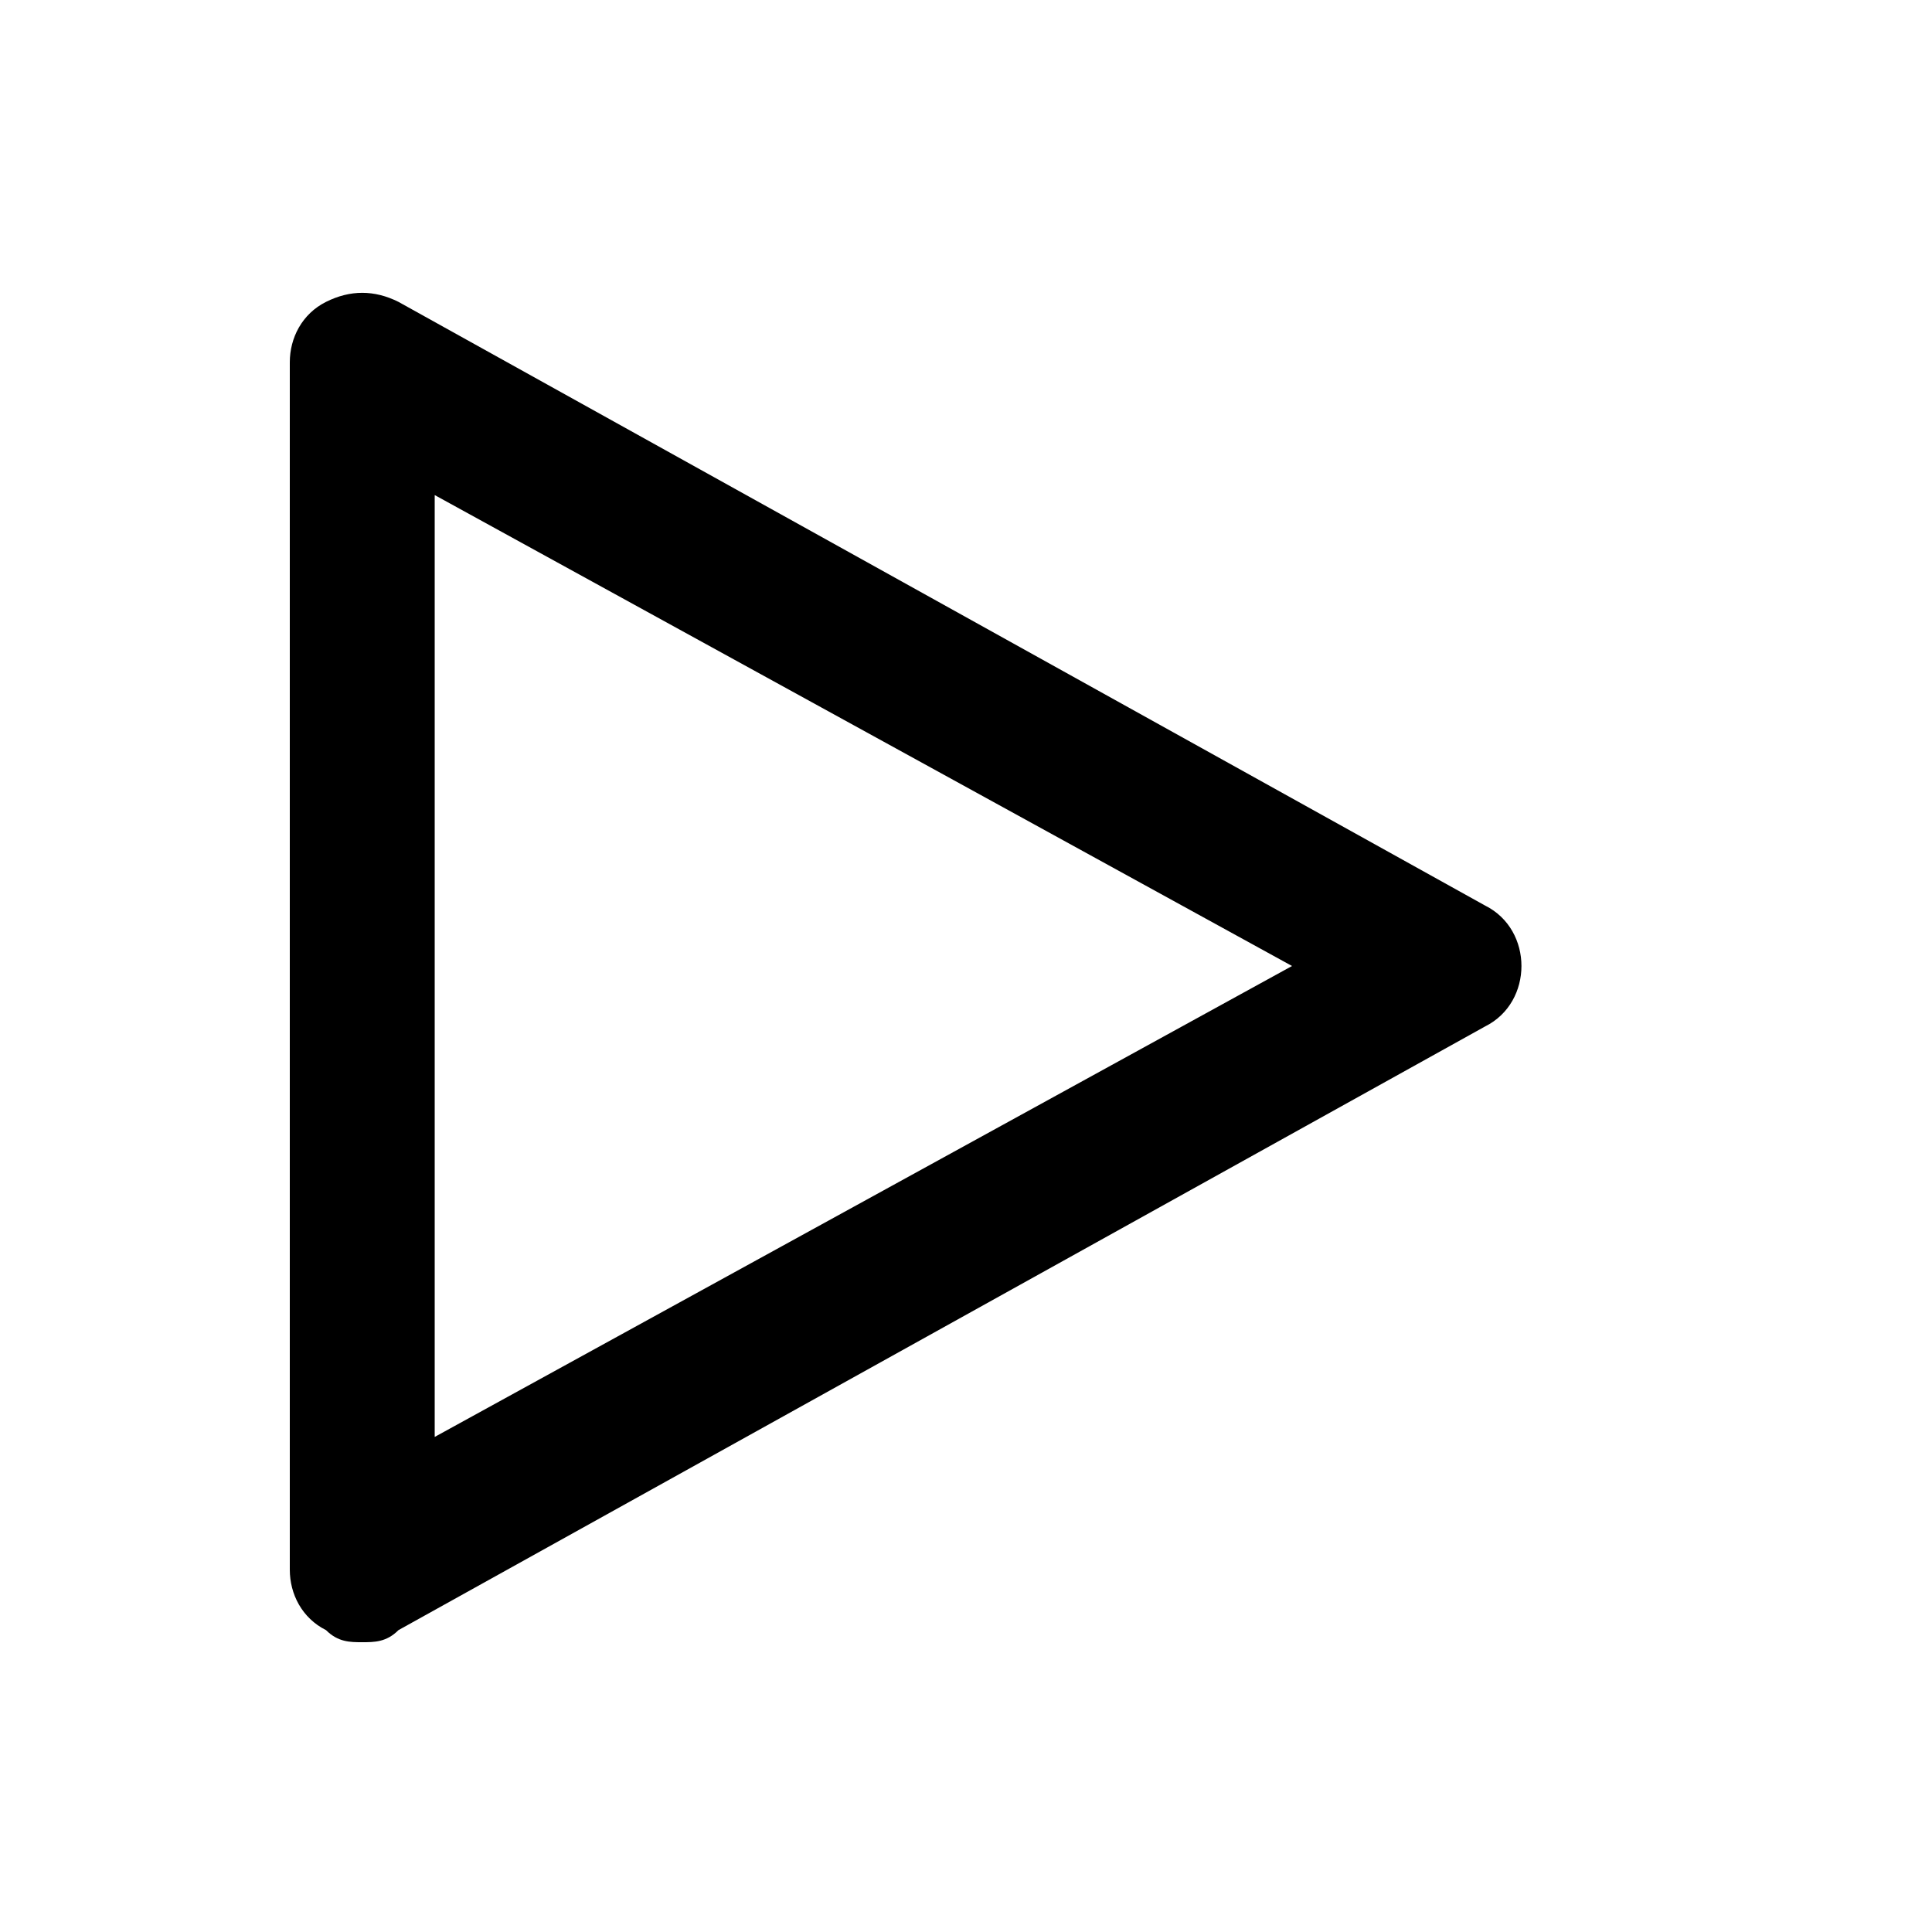
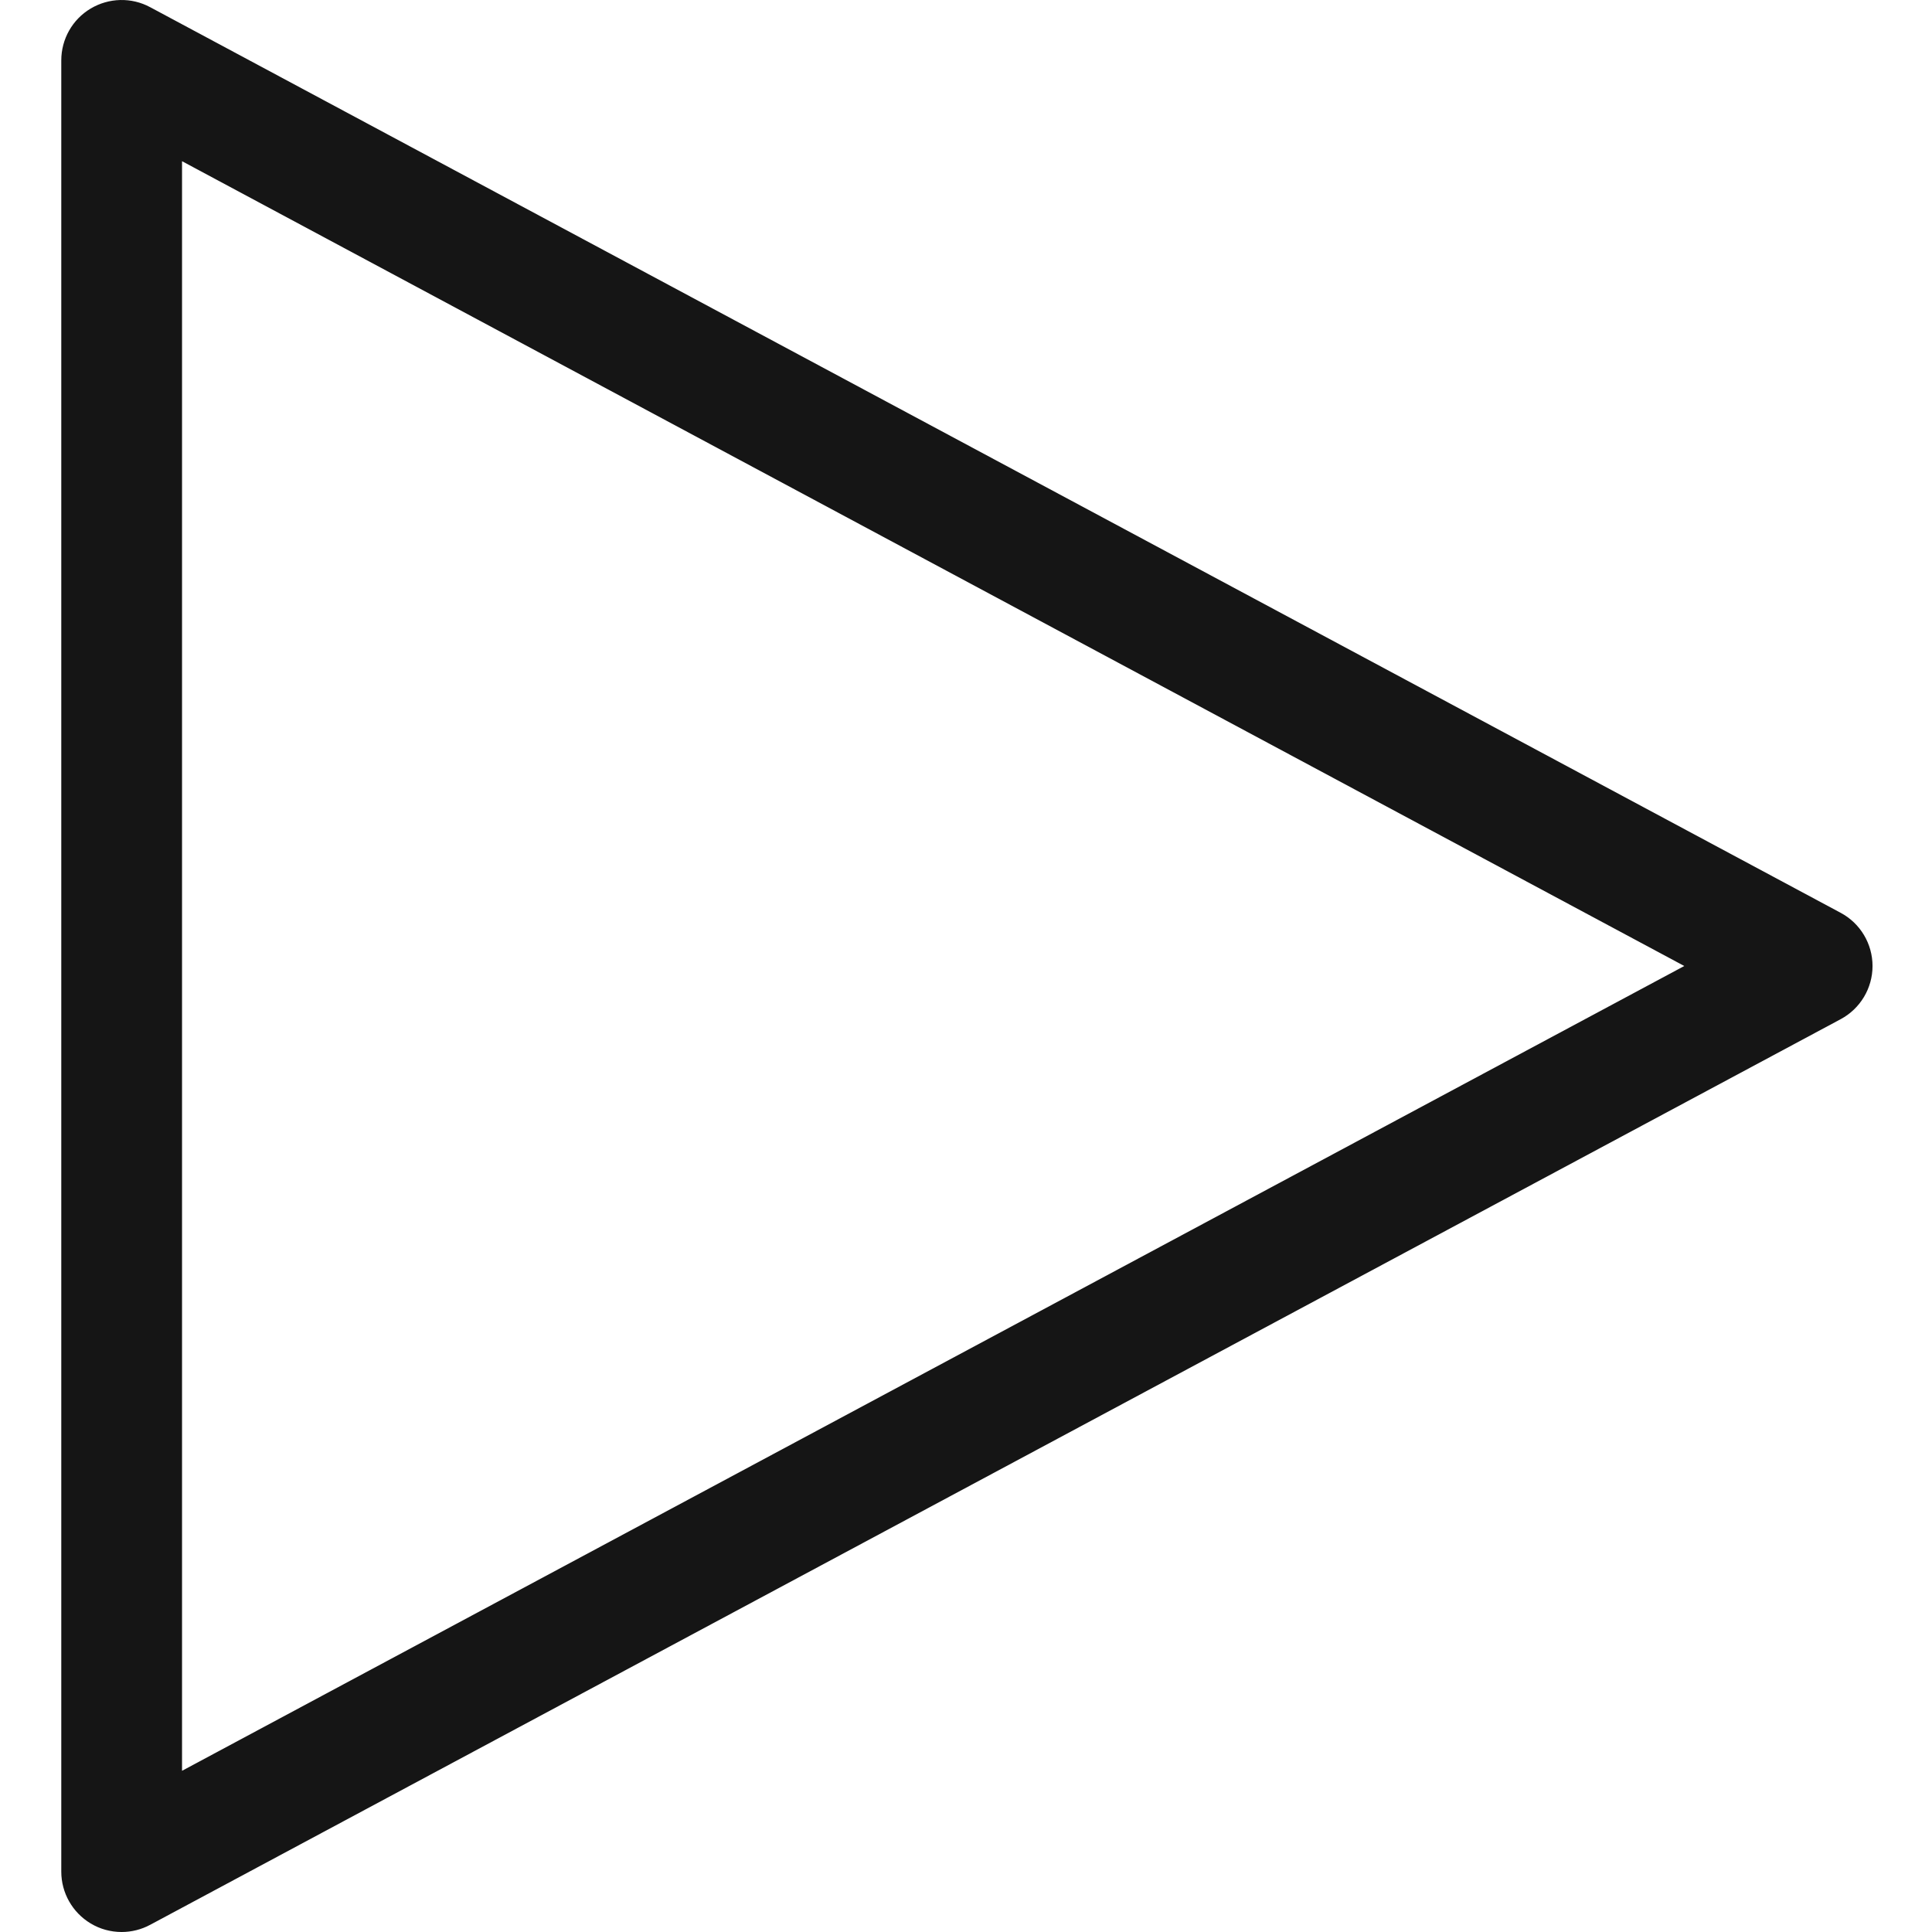
- <svg xmlns="http://www.w3.org/2000/svg" viewBox="0 0 16 16">
-   <path d="m12.3 7.5-9-5c-.2-.1-.4-.1-.6 0-.2.1-.3.3-.3.5v10c0 .2.1.4.3.5.1.1.2.1.3.1.1 0 .2 0 .3-.1l9-5c.2-.1.3-.3.3-.5s-.1-.4-.3-.5zm-8.7 4.4V4.1L10.7 8l-7.1 3.9z" />
+ <svg xmlns="http://www.w3.org/2000/svg" viewBox="0 0 32 32">
+   <defs>
+     <style>.uuid-918bd157-2bc4-4442-8b3c-9f5296e6de3b{fill:none;}.uuid-918bd157-2bc4-4442-8b3c-9f5296e6de3b,.uuid-921363ae-0c09-4112-b9e2-d453e7f15ac9{stroke-width:0px;}.uuid-921363ae-0c09-4112-b9e2-d453e7f15ac9{fill:#151515;}</style>
+   </defs>
+   <g id="uuid-46477bf8-370b-4ef2-bef8-f5404d5d5407">
+     <rect class="uuid-918bd157-2bc4-4442-8b3c-9f5296e6de3b" x="0" width="32" height="32" />
+   </g>
+   <g id="uuid-9cf00566-7a11-462a-a1ad-ca1cf74a44e4">
+     <path class="uuid-921363ae-0c09-4112-b9e2-d453e7f15ac9" d="M30.487,15.119L2.487.119c-.31-.167-.684-.157-.986.023s-.486.506-.486.858v30c0,.352.185.677.486.858.158.095.335.142.514.142.162,0,.325-.04.472-.119l28-15c.325-.174.528-.513.528-.881s-.203-.708-.528-.881ZM3.015,29.33V2.67l24.882,13.33L3.015,29.33Z" />
+   </g>
</svg>
